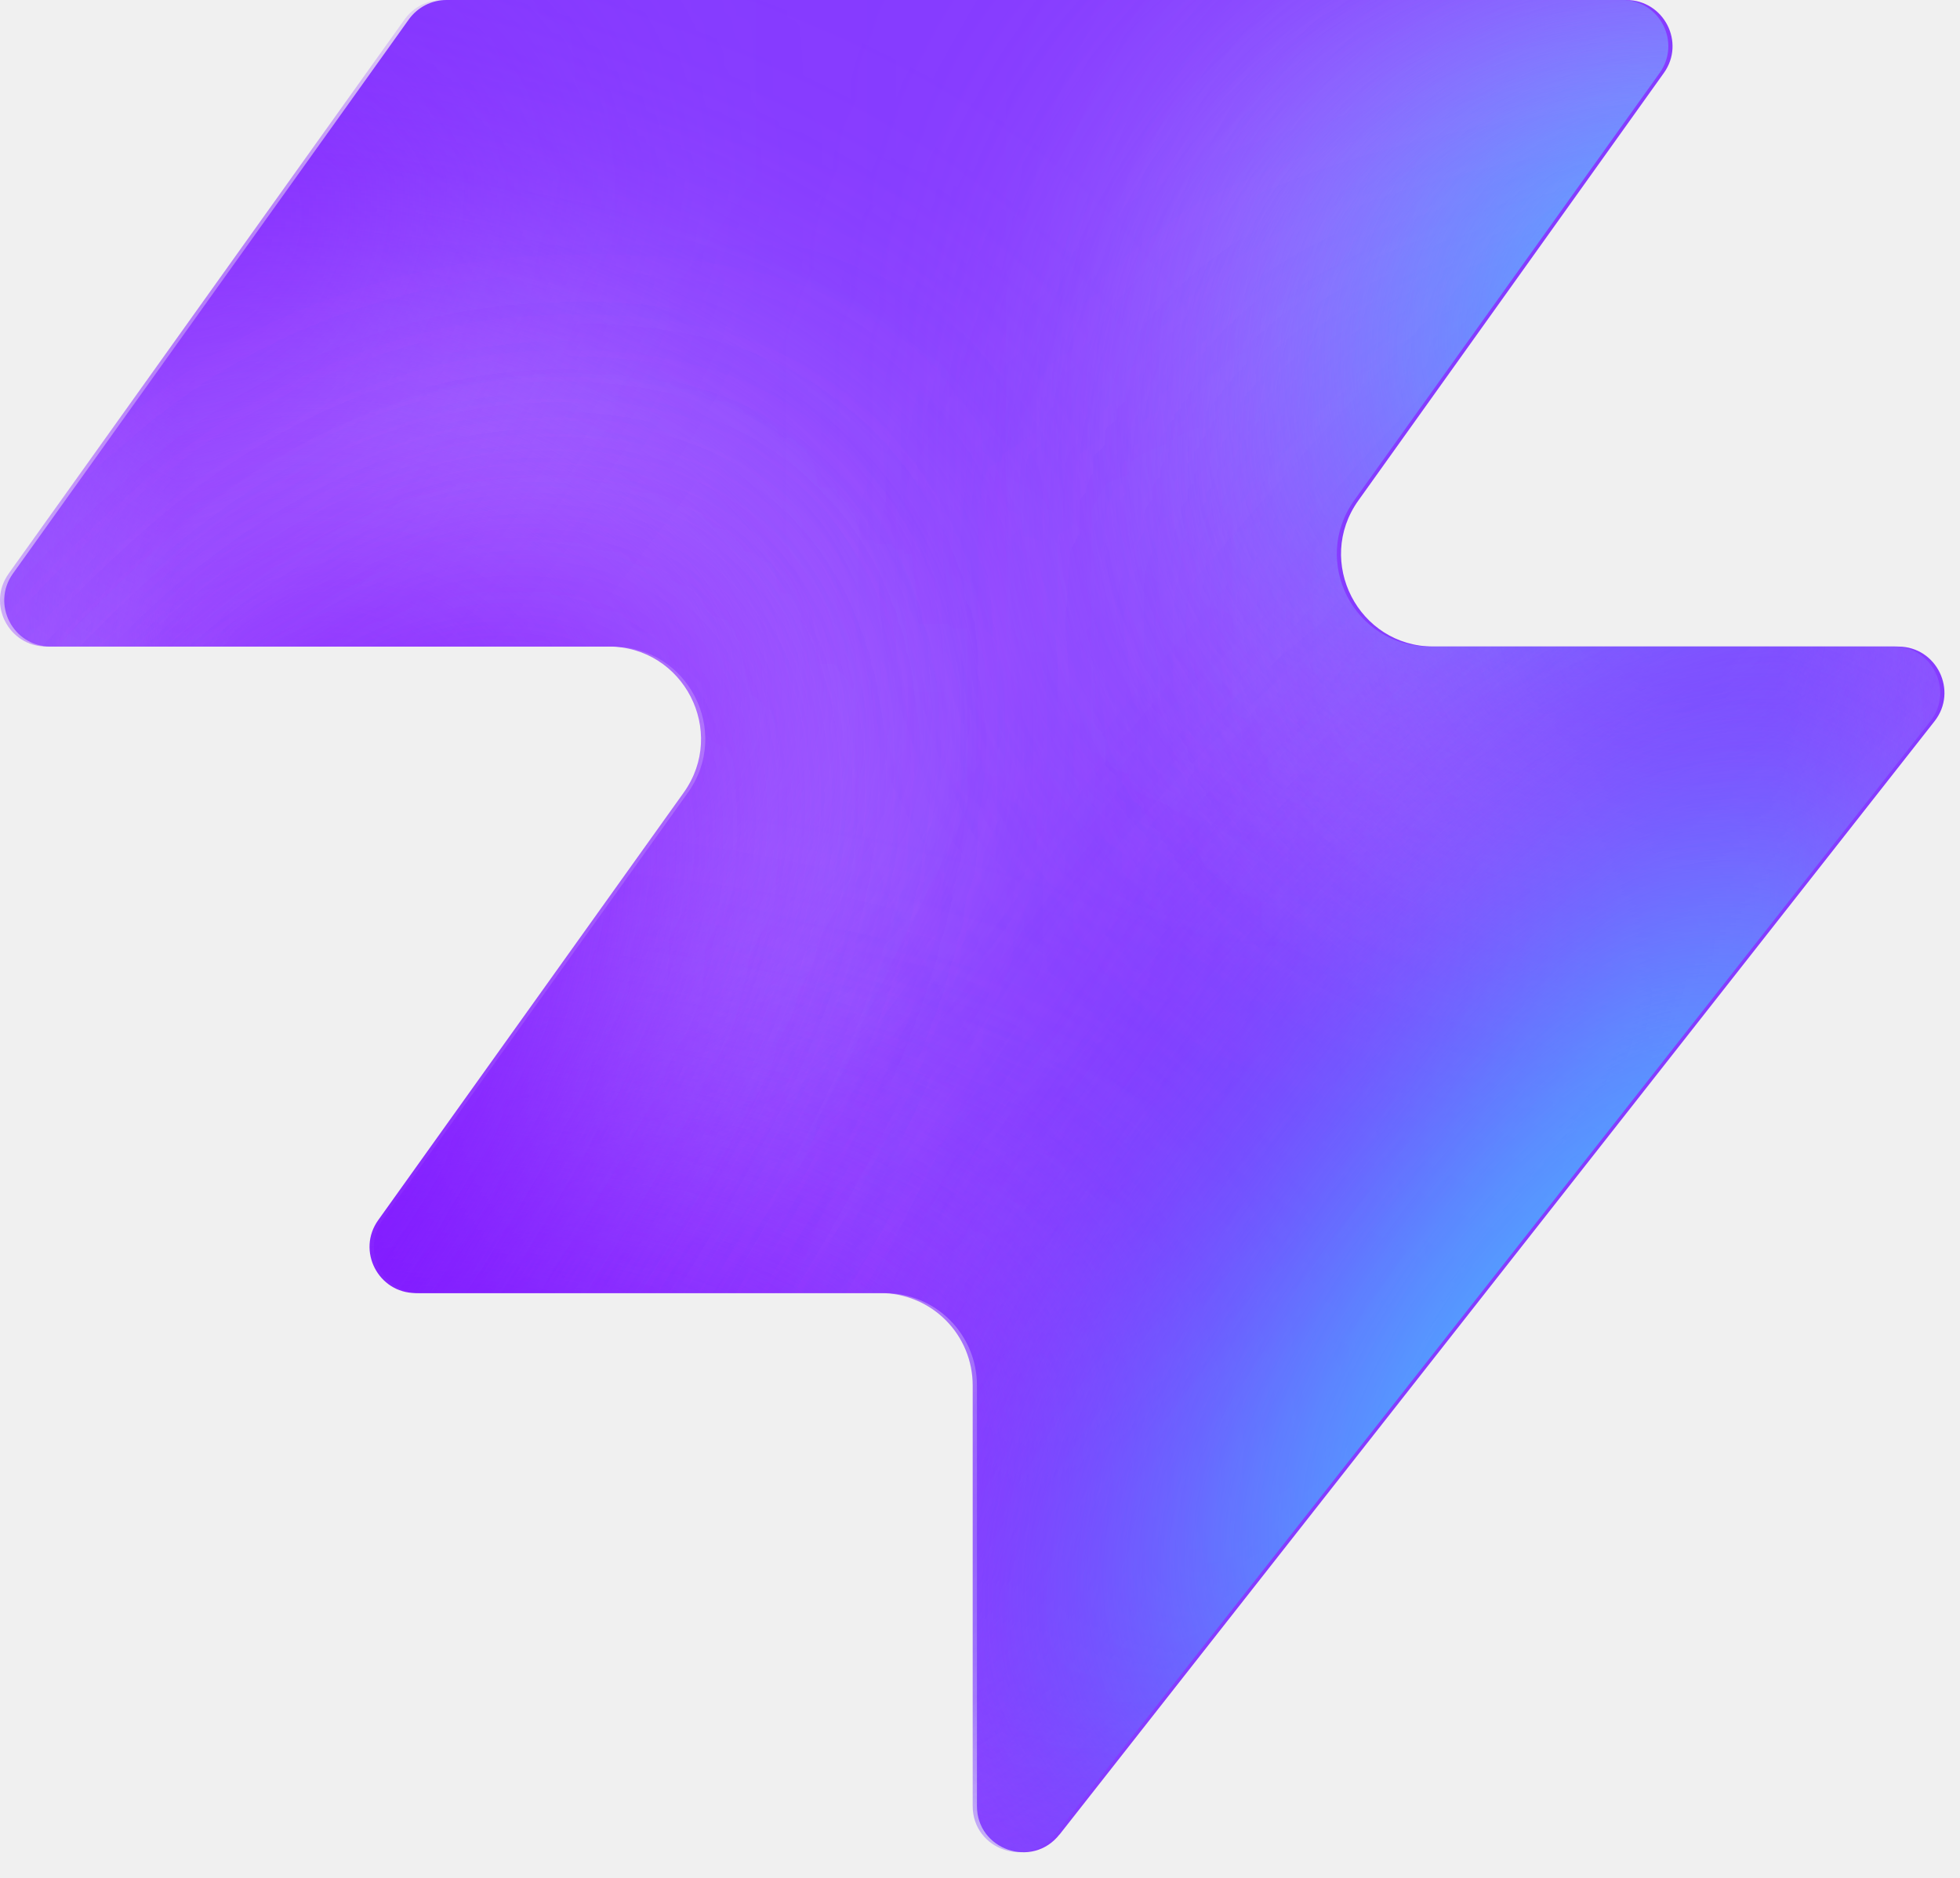
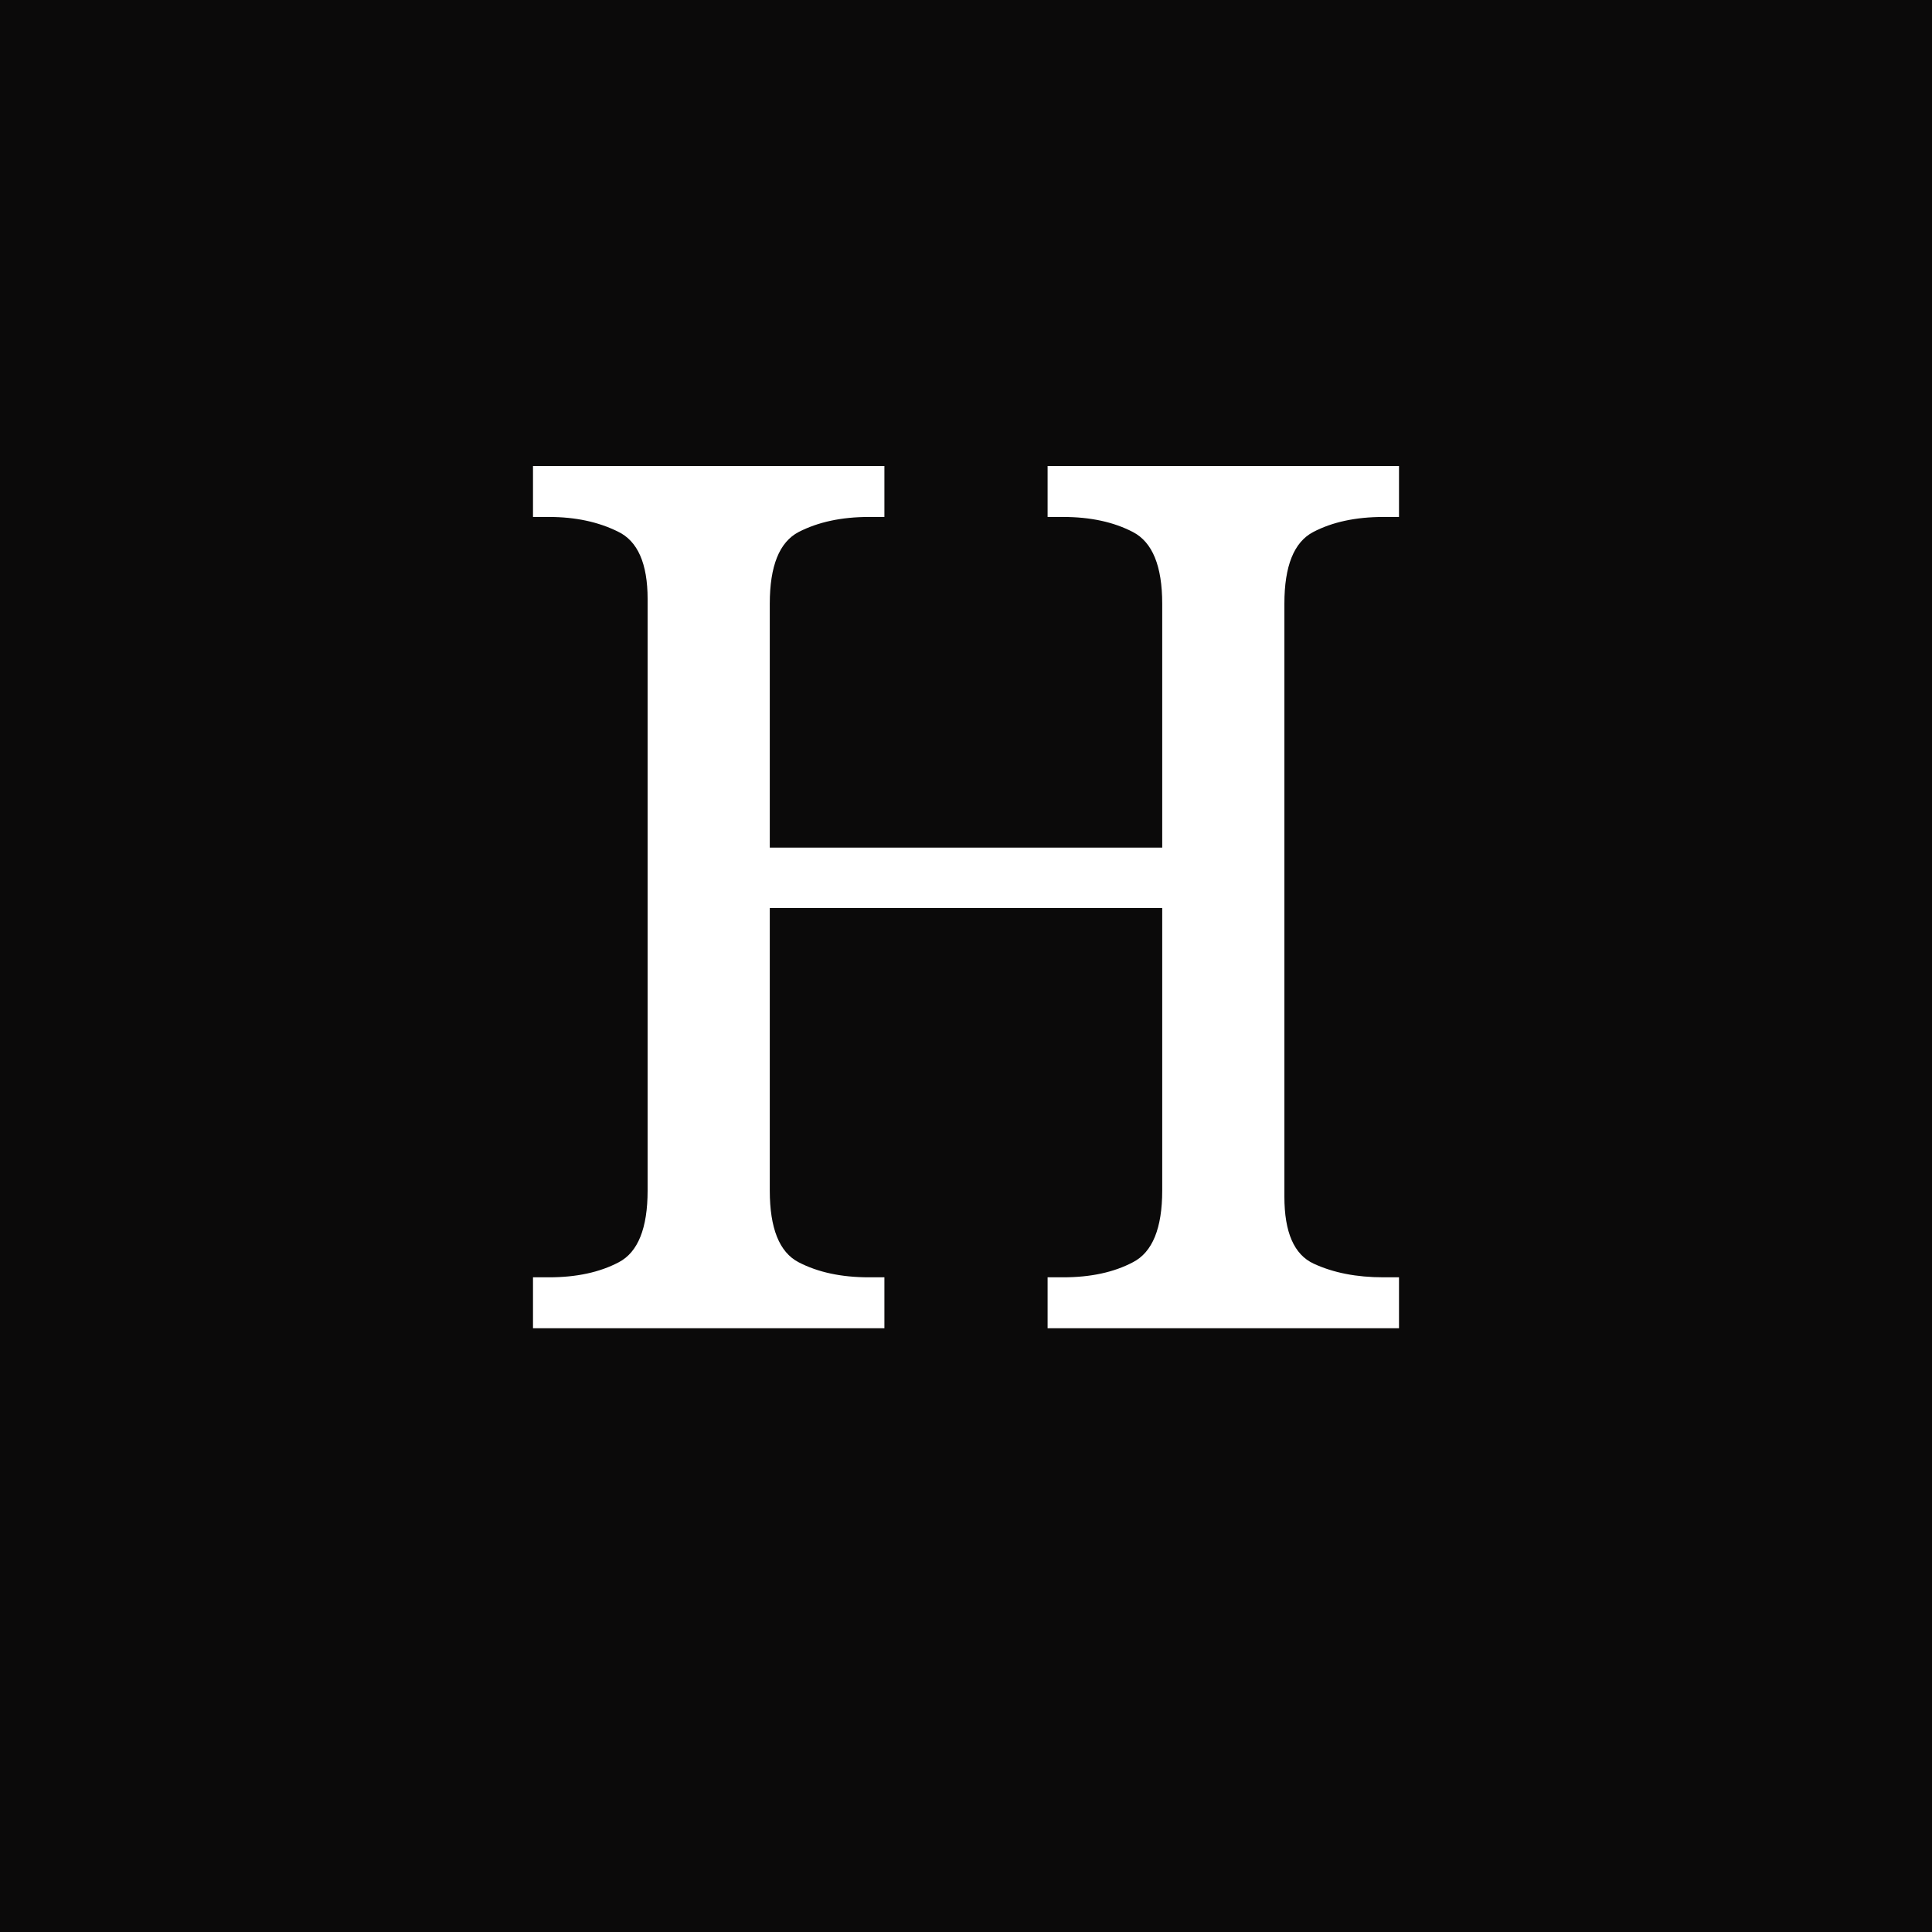
- <svg xmlns="http://www.w3.org/2000/svg" width="48" height="46" fill="none" viewBox="0 0 48 46">
-   <path fill="#863bff" d="M25.946 44.938c-.664.845-2.021.375-2.021-.698V33.937a2.26 2.26 0 0 0-2.262-2.262H10.287c-.92 0-1.456-1.04-.92-1.788l7.48-10.471c1.07-1.497 0-3.578-1.842-3.578H1.237c-.92 0-1.456-1.04-.92-1.788L10.013.474c.214-.297.556-.474.92-.474h28.894c.92 0 1.456 1.04.92 1.788l-7.48 10.471c-1.07 1.498 0 3.579 1.842 3.579h11.377c.943 0 1.473 1.088.89 1.83L25.947 44.94z" style="fill:#863bff;fill:color(display-p3 .525 .23 1);fill-opacity:1" />
-   <mask id="a" width="48" height="46" x="0" y="0" maskUnits="userSpaceOnUse" style="mask-type:alpha">
-     <path fill="#000" d="M25.842 44.938c-.664.844-2.021.375-2.021-.698V33.937a2.26 2.26 0 0 0-2.262-2.262H10.183c-.92 0-1.456-1.04-.92-1.788l7.48-10.471c1.07-1.498 0-3.579-1.842-3.579H1.133c-.92 0-1.456-1.04-.92-1.787L9.91.473c.214-.297.556-.474.92-.474h28.894c.92 0 1.456 1.04.92 1.788l-7.48 10.471c-1.07 1.498 0 3.578 1.842 3.578h11.377c.943 0 1.473 1.088.89 1.832L25.843 44.94z" style="fill:#000;fill-opacity:1" />
-   </mask>
-   <g mask="url(#a)">
-     <g filter="url(#b)">
-       <ellipse cx="5.508" cy="14.704" fill="#ede6ff" rx="5.508" ry="14.704" style="fill:#ede6ff;fill:color(display-p3 .927 .903 1);fill-opacity:1" transform="matrix(.00324 1 1 -.00324 -4.47 31.516)" />
-     </g>
-     <g filter="url(#c)">
-       <ellipse cx="10.399" cy="29.851" fill="#ede6ff" rx="10.399" ry="29.851" style="fill:#ede6ff;fill:color(display-p3 .927 .903 1);fill-opacity:1" transform="matrix(.00324 1 1 -.00324 -39.328 7.883)" />
-     </g>
-     <g filter="url(#d)">
-       <ellipse cx="5.508" cy="30.487" fill="#7e14ff" rx="5.508" ry="30.487" style="fill:#7e14ff;fill:color(display-p3 .492 .077 1);fill-opacity:1" transform="rotate(89.814 -25.913 -14.639)scale(1 -1)" />
-     </g>
-     <g filter="url(#e)">
-       <ellipse cx="5.508" cy="30.599" fill="#7e14ff" rx="5.508" ry="30.599" style="fill:#7e14ff;fill:color(display-p3 .492 .077 1);fill-opacity:1" transform="rotate(89.814 -32.644 -3.334)scale(1 -1)" />
-     </g>
-     <g filter="url(#f)">
-       <ellipse cx="5.508" cy="30.599" fill="#7e14ff" rx="5.508" ry="30.599" style="fill:#7e14ff;fill:color(display-p3 .492 .077 1);fill-opacity:1" transform="matrix(.00324 1 1 -.00324 -34.34 30.47)" />
-     </g>
-     <g filter="url(#g)">
-       <ellipse cx="14.072" cy="22.078" fill="#ede6ff" rx="14.072" ry="22.078" style="fill:#ede6ff;fill:color(display-p3 .927 .903 1);fill-opacity:1" transform="rotate(93.35 24.506 48.493)scale(-1 1)" />
-     </g>
-     <g filter="url(#h)">
-       <ellipse cx="3.47" cy="21.501" fill="#7e14ff" rx="3.47" ry="21.501" style="fill:#7e14ff;fill:color(display-p3 .492 .077 1);fill-opacity:1" transform="rotate(89.009 28.708 47.59)scale(-1 1)" />
-     </g>
-     <g filter="url(#i)">
-       <ellipse cx="3.47" cy="21.501" fill="#7e14ff" rx="3.47" ry="21.501" style="fill:#7e14ff;fill:color(display-p3 .492 .077 1);fill-opacity:1" transform="rotate(89.009 28.708 47.59)scale(-1 1)" />
-     </g>
-     <g filter="url(#j)">
-       <ellipse cx=".387" cy="8.972" fill="#7e14ff" rx="4.407" ry="29.108" style="fill:#7e14ff;fill:color(display-p3 .492 .077 1);fill-opacity:1" transform="rotate(39.51 .387 8.972)" />
-     </g>
-     <g filter="url(#k)">
-       <ellipse cx="47.523" cy="-6.092" fill="#7e14ff" rx="4.407" ry="29.108" style="fill:#7e14ff;fill:color(display-p3 .492 .077 1);fill-opacity:1" transform="rotate(37.892 47.523 -6.092)" />
-     </g>
-     <g filter="url(#l)">
-       <ellipse cx="41.412" cy="6.333" fill="#47bfff" rx="5.971" ry="9.665" style="fill:#47bfff;fill:color(display-p3 .28 .748 1);fill-opacity:1" transform="rotate(37.892 41.412 6.333)" />
-     </g>
-     <g filter="url(#m)">
-       <ellipse cx="-1.879" cy="38.332" fill="#7e14ff" rx="4.407" ry="29.108" style="fill:#7e14ff;fill:color(display-p3 .492 .077 1);fill-opacity:1" transform="rotate(37.892 -1.88 38.332)" />
-     </g>
-     <g filter="url(#n)">
-       <ellipse cx="-1.879" cy="38.332" fill="#7e14ff" rx="4.407" ry="29.108" style="fill:#7e14ff;fill:color(display-p3 .492 .077 1);fill-opacity:1" transform="rotate(37.892 -1.88 38.332)" />
-     </g>
-     <g filter="url(#o)">
-       <ellipse cx="35.651" cy="29.907" fill="#7e14ff" rx="4.407" ry="29.108" style="fill:#7e14ff;fill:color(display-p3 .492 .077 1);fill-opacity:1" transform="rotate(37.892 35.651 29.907)" />
-     </g>
-     <g filter="url(#p)">
-       <ellipse cx="38.418" cy="32.4" fill="#47bfff" rx="5.971" ry="15.297" style="fill:#47bfff;fill:color(display-p3 .28 .748 1);fill-opacity:1" transform="rotate(37.892 38.418 32.4)" />
-     </g>
-   </g>
-   <defs>
-     <filter id="b" width="60.045" height="41.654" x="-19.77" y="16.149" color-interpolation-filters="sRGB" filterUnits="userSpaceOnUse">
-       <feFlood flood-opacity="0" result="BackgroundImageFix" />
-       <feBlend in="SourceGraphic" in2="BackgroundImageFix" result="shape" />
-       <feGaussianBlur result="effect1_foregroundBlur_2002_17158" stdDeviation="7.659" />
-     </filter>
-     <filter id="c" width="90.34" height="51.437" x="-54.613" y="-7.533" color-interpolation-filters="sRGB" filterUnits="userSpaceOnUse">
-       <feFlood flood-opacity="0" result="BackgroundImageFix" />
-       <feBlend in="SourceGraphic" in2="BackgroundImageFix" result="shape" />
-       <feGaussianBlur result="effect1_foregroundBlur_2002_17158" stdDeviation="7.659" />
-     </filter>
-     <filter id="d" width="79.355" height="29.4" x="-49.64" y="2.03" color-interpolation-filters="sRGB" filterUnits="userSpaceOnUse">
-       <feFlood flood-opacity="0" result="BackgroundImageFix" />
-       <feBlend in="SourceGraphic" in2="BackgroundImageFix" result="shape" />
-       <feGaussianBlur result="effect1_foregroundBlur_2002_17158" stdDeviation="4.596" />
-     </filter>
-     <filter id="e" width="79.579" height="29.4" x="-45.045" y="20.029" color-interpolation-filters="sRGB" filterUnits="userSpaceOnUse">
-       <feFlood flood-opacity="0" result="BackgroundImageFix" />
-       <feBlend in="SourceGraphic" in2="BackgroundImageFix" result="shape" />
-       <feGaussianBlur result="effect1_foregroundBlur_2002_17158" stdDeviation="4.596" />
-     </filter>
-     <filter id="f" width="79.579" height="29.4" x="-43.513" y="21.178" color-interpolation-filters="sRGB" filterUnits="userSpaceOnUse">
-       <feFlood flood-opacity="0" result="BackgroundImageFix" />
-       <feBlend in="SourceGraphic" in2="BackgroundImageFix" result="shape" />
-       <feGaussianBlur result="effect1_foregroundBlur_2002_17158" stdDeviation="4.596" />
-     </filter>
-     <filter id="g" width="74.749" height="58.852" x="15.756" y="-17.901" color-interpolation-filters="sRGB" filterUnits="userSpaceOnUse">
-       <feFlood flood-opacity="0" result="BackgroundImageFix" />
-       <feBlend in="SourceGraphic" in2="BackgroundImageFix" result="shape" />
-       <feGaussianBlur result="effect1_foregroundBlur_2002_17158" stdDeviation="7.659" />
-     </filter>
-     <filter id="h" width="61.377" height="25.362" x="23.548" y="2.284" color-interpolation-filters="sRGB" filterUnits="userSpaceOnUse">
-       <feFlood flood-opacity="0" result="BackgroundImageFix" />
-       <feBlend in="SourceGraphic" in2="BackgroundImageFix" result="shape" />
-       <feGaussianBlur result="effect1_foregroundBlur_2002_17158" stdDeviation="4.596" />
-     </filter>
-     <filter id="i" width="61.377" height="25.362" x="23.548" y="2.284" color-interpolation-filters="sRGB" filterUnits="userSpaceOnUse">
-       <feFlood flood-opacity="0" result="BackgroundImageFix" />
-       <feBlend in="SourceGraphic" in2="BackgroundImageFix" result="shape" />
-       <feGaussianBlur result="effect1_foregroundBlur_2002_17158" stdDeviation="4.596" />
-     </filter>
-     <filter id="j" width="56.045" height="63.649" x="-27.636" y="-22.853" color-interpolation-filters="sRGB" filterUnits="userSpaceOnUse">
-       <feFlood flood-opacity="0" result="BackgroundImageFix" />
-       <feBlend in="SourceGraphic" in2="BackgroundImageFix" result="shape" />
-       <feGaussianBlur result="effect1_foregroundBlur_2002_17158" stdDeviation="4.596" />
-     </filter>
-     <filter id="k" width="54.814" height="64.646" x="20.116" y="-38.415" color-interpolation-filters="sRGB" filterUnits="userSpaceOnUse">
-       <feFlood flood-opacity="0" result="BackgroundImageFix" />
-       <feBlend in="SourceGraphic" in2="BackgroundImageFix" result="shape" />
-       <feGaussianBlur result="effect1_foregroundBlur_2002_17158" stdDeviation="4.596" />
-     </filter>
-     <filter id="l" width="33.541" height="35.313" x="24.641" y="-11.323" color-interpolation-filters="sRGB" filterUnits="userSpaceOnUse">
-       <feFlood flood-opacity="0" result="BackgroundImageFix" />
-       <feBlend in="SourceGraphic" in2="BackgroundImageFix" result="shape" />
-       <feGaussianBlur result="effect1_foregroundBlur_2002_17158" stdDeviation="4.596" />
-     </filter>
-     <filter id="m" width="54.814" height="64.646" x="-29.286" y="6.009" color-interpolation-filters="sRGB" filterUnits="userSpaceOnUse">
-       <feFlood flood-opacity="0" result="BackgroundImageFix" />
-       <feBlend in="SourceGraphic" in2="BackgroundImageFix" result="shape" />
-       <feGaussianBlur result="effect1_foregroundBlur_2002_17158" stdDeviation="4.596" />
-     </filter>
-     <filter id="n" width="54.814" height="64.646" x="-29.286" y="6.009" color-interpolation-filters="sRGB" filterUnits="userSpaceOnUse">
-       <feFlood flood-opacity="0" result="BackgroundImageFix" />
-       <feBlend in="SourceGraphic" in2="BackgroundImageFix" result="shape" />
-       <feGaussianBlur result="effect1_foregroundBlur_2002_17158" stdDeviation="4.596" />
-     </filter>
-     <filter id="o" width="54.814" height="64.646" x="8.244" y="-2.416" color-interpolation-filters="sRGB" filterUnits="userSpaceOnUse">
-       <feFlood flood-opacity="0" result="BackgroundImageFix" />
-       <feBlend in="SourceGraphic" in2="BackgroundImageFix" result="shape" />
-       <feGaussianBlur result="effect1_foregroundBlur_2002_17158" stdDeviation="4.596" />
-     </filter>
-     <filter id="p" width="39.409" height="43.623" x="18.713" y="10.588" color-interpolation-filters="sRGB" filterUnits="userSpaceOnUse">
-       <feFlood flood-opacity="0" result="BackgroundImageFix" />
-       <feBlend in="SourceGraphic" in2="BackgroundImageFix" result="shape" />
-       <feGaussianBlur result="effect1_foregroundBlur_2002_17158" stdDeviation="4.596" />
-     </filter>
-   </defs>
+ <svg xmlns="http://www.w3.org/2000/svg" viewBox="0 0 64 64">
+   <rect width="64" height="64" fill="#0b0a0a" />
+   <text x="32" y="44" text-anchor="middle" font-family="Georgia, serif" font-size="40" fill="#ffffff">H</text>
</svg>
